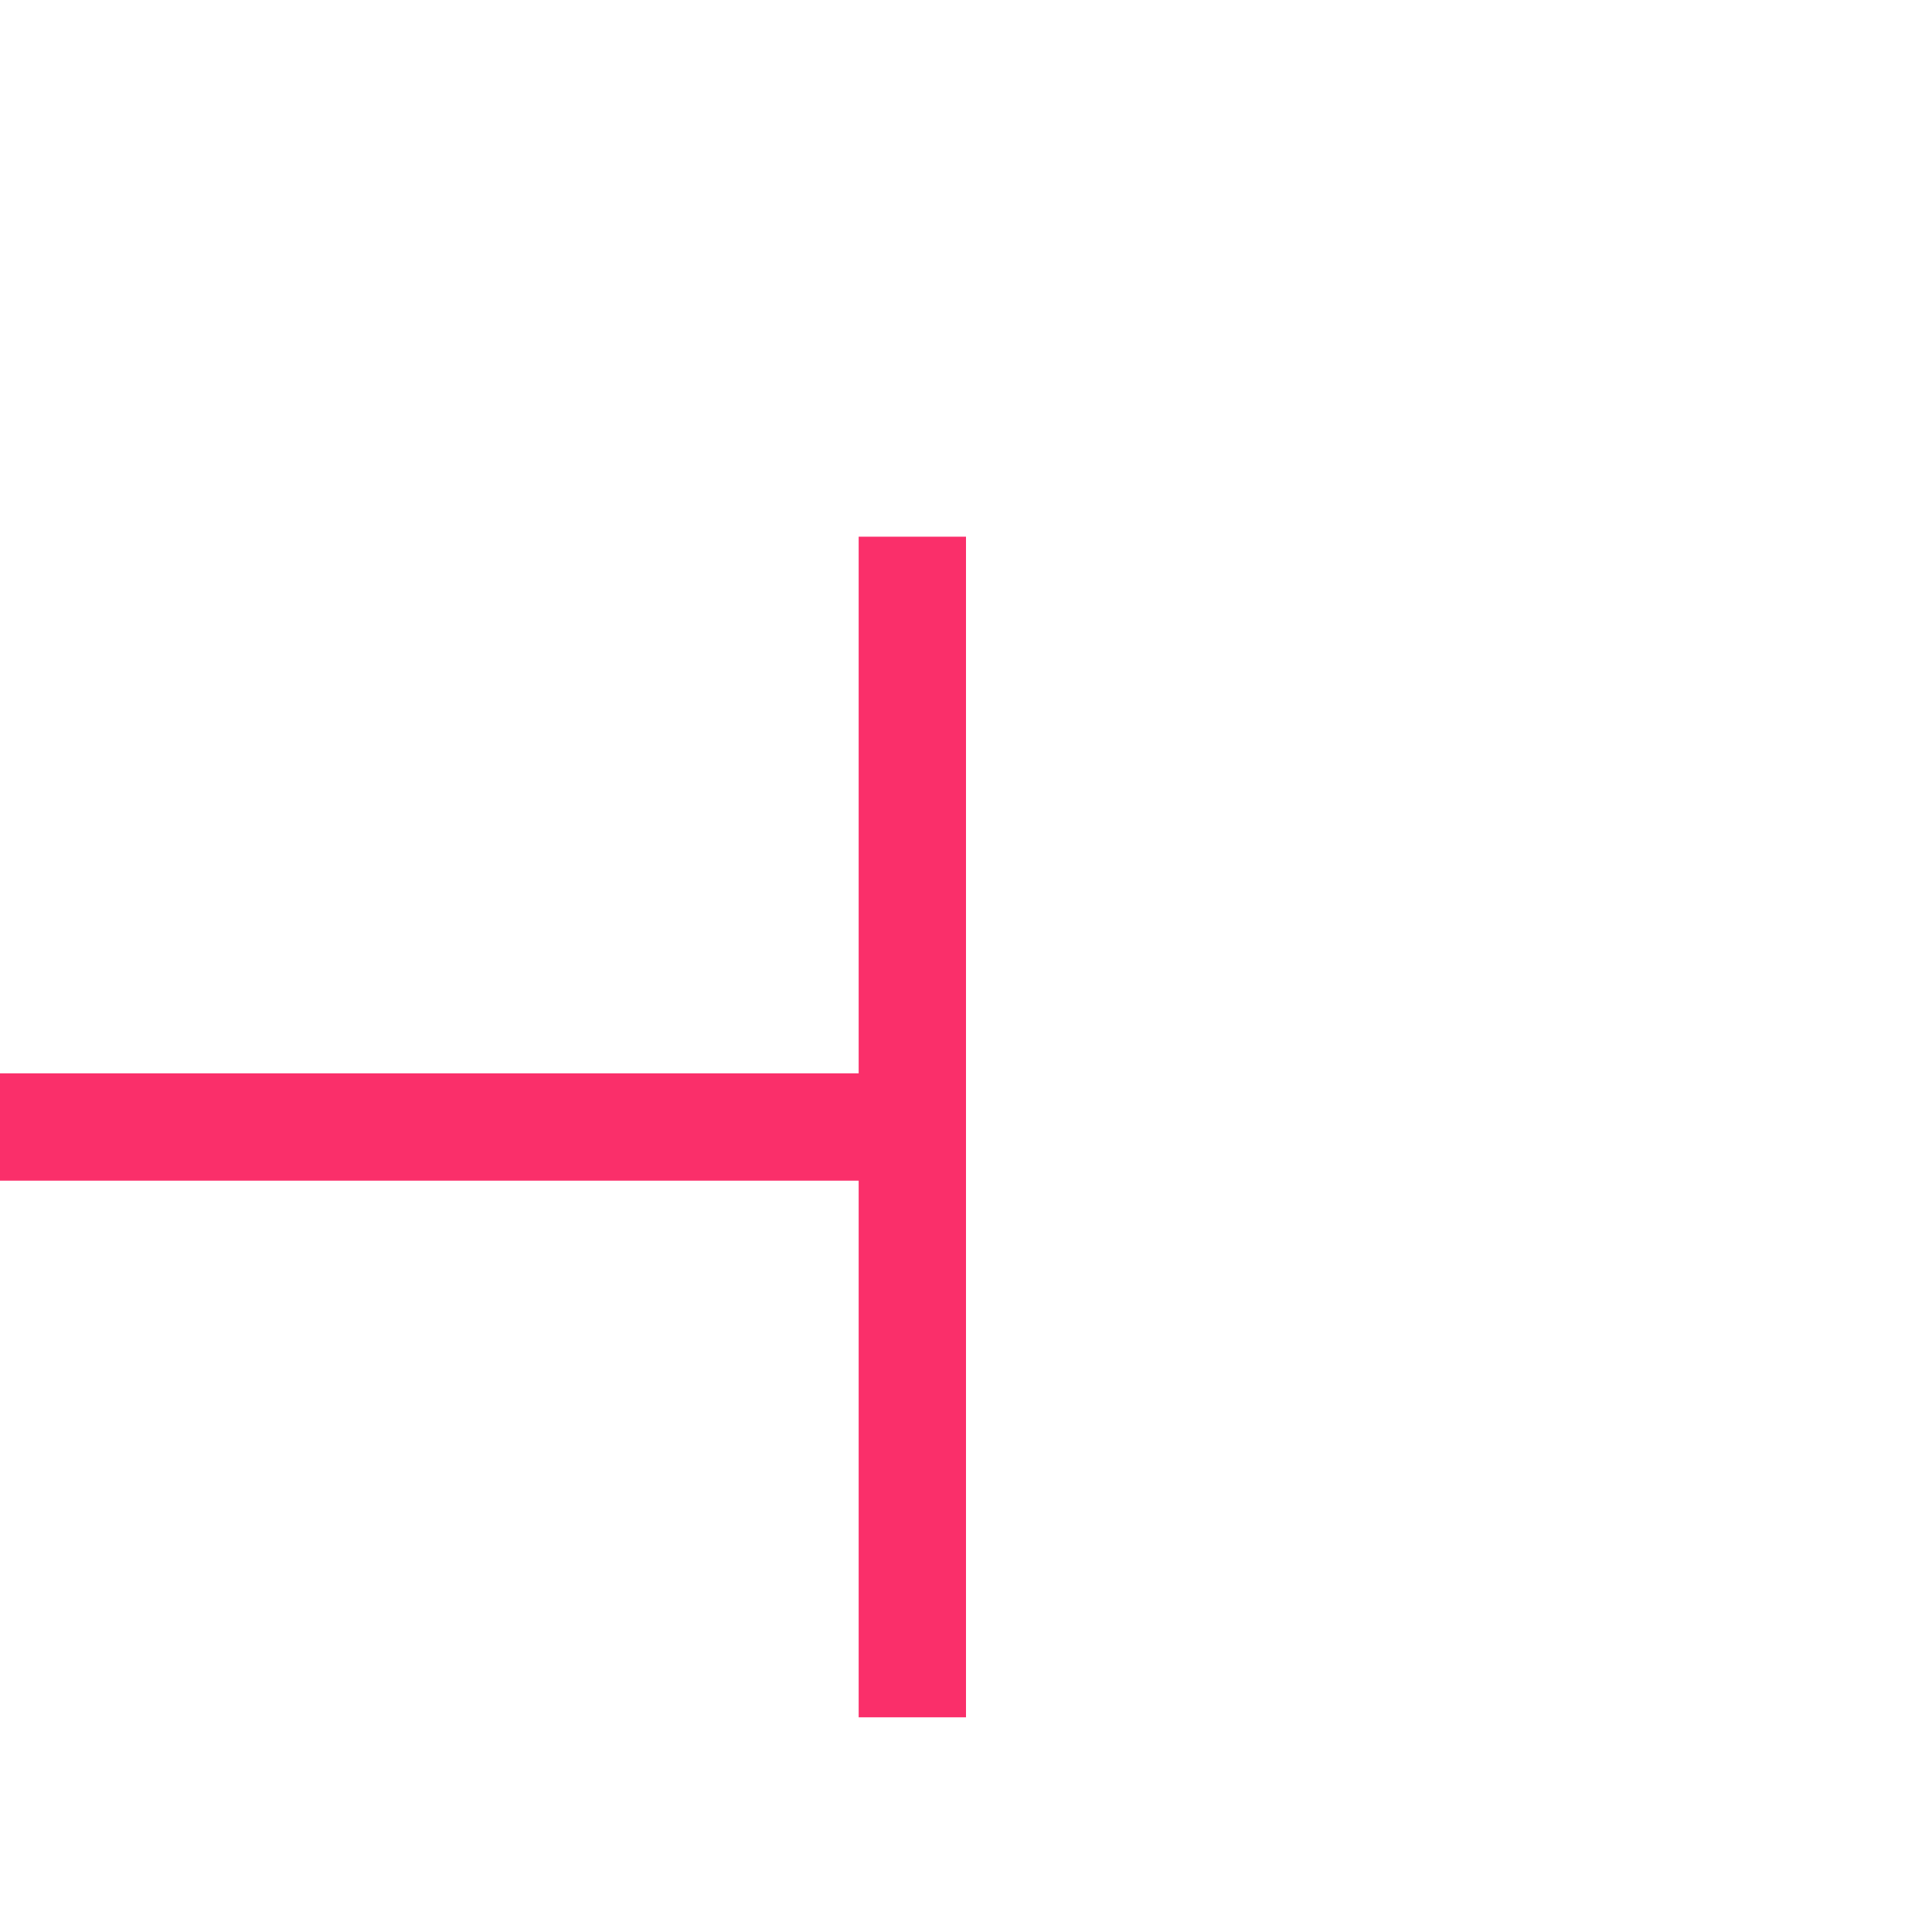
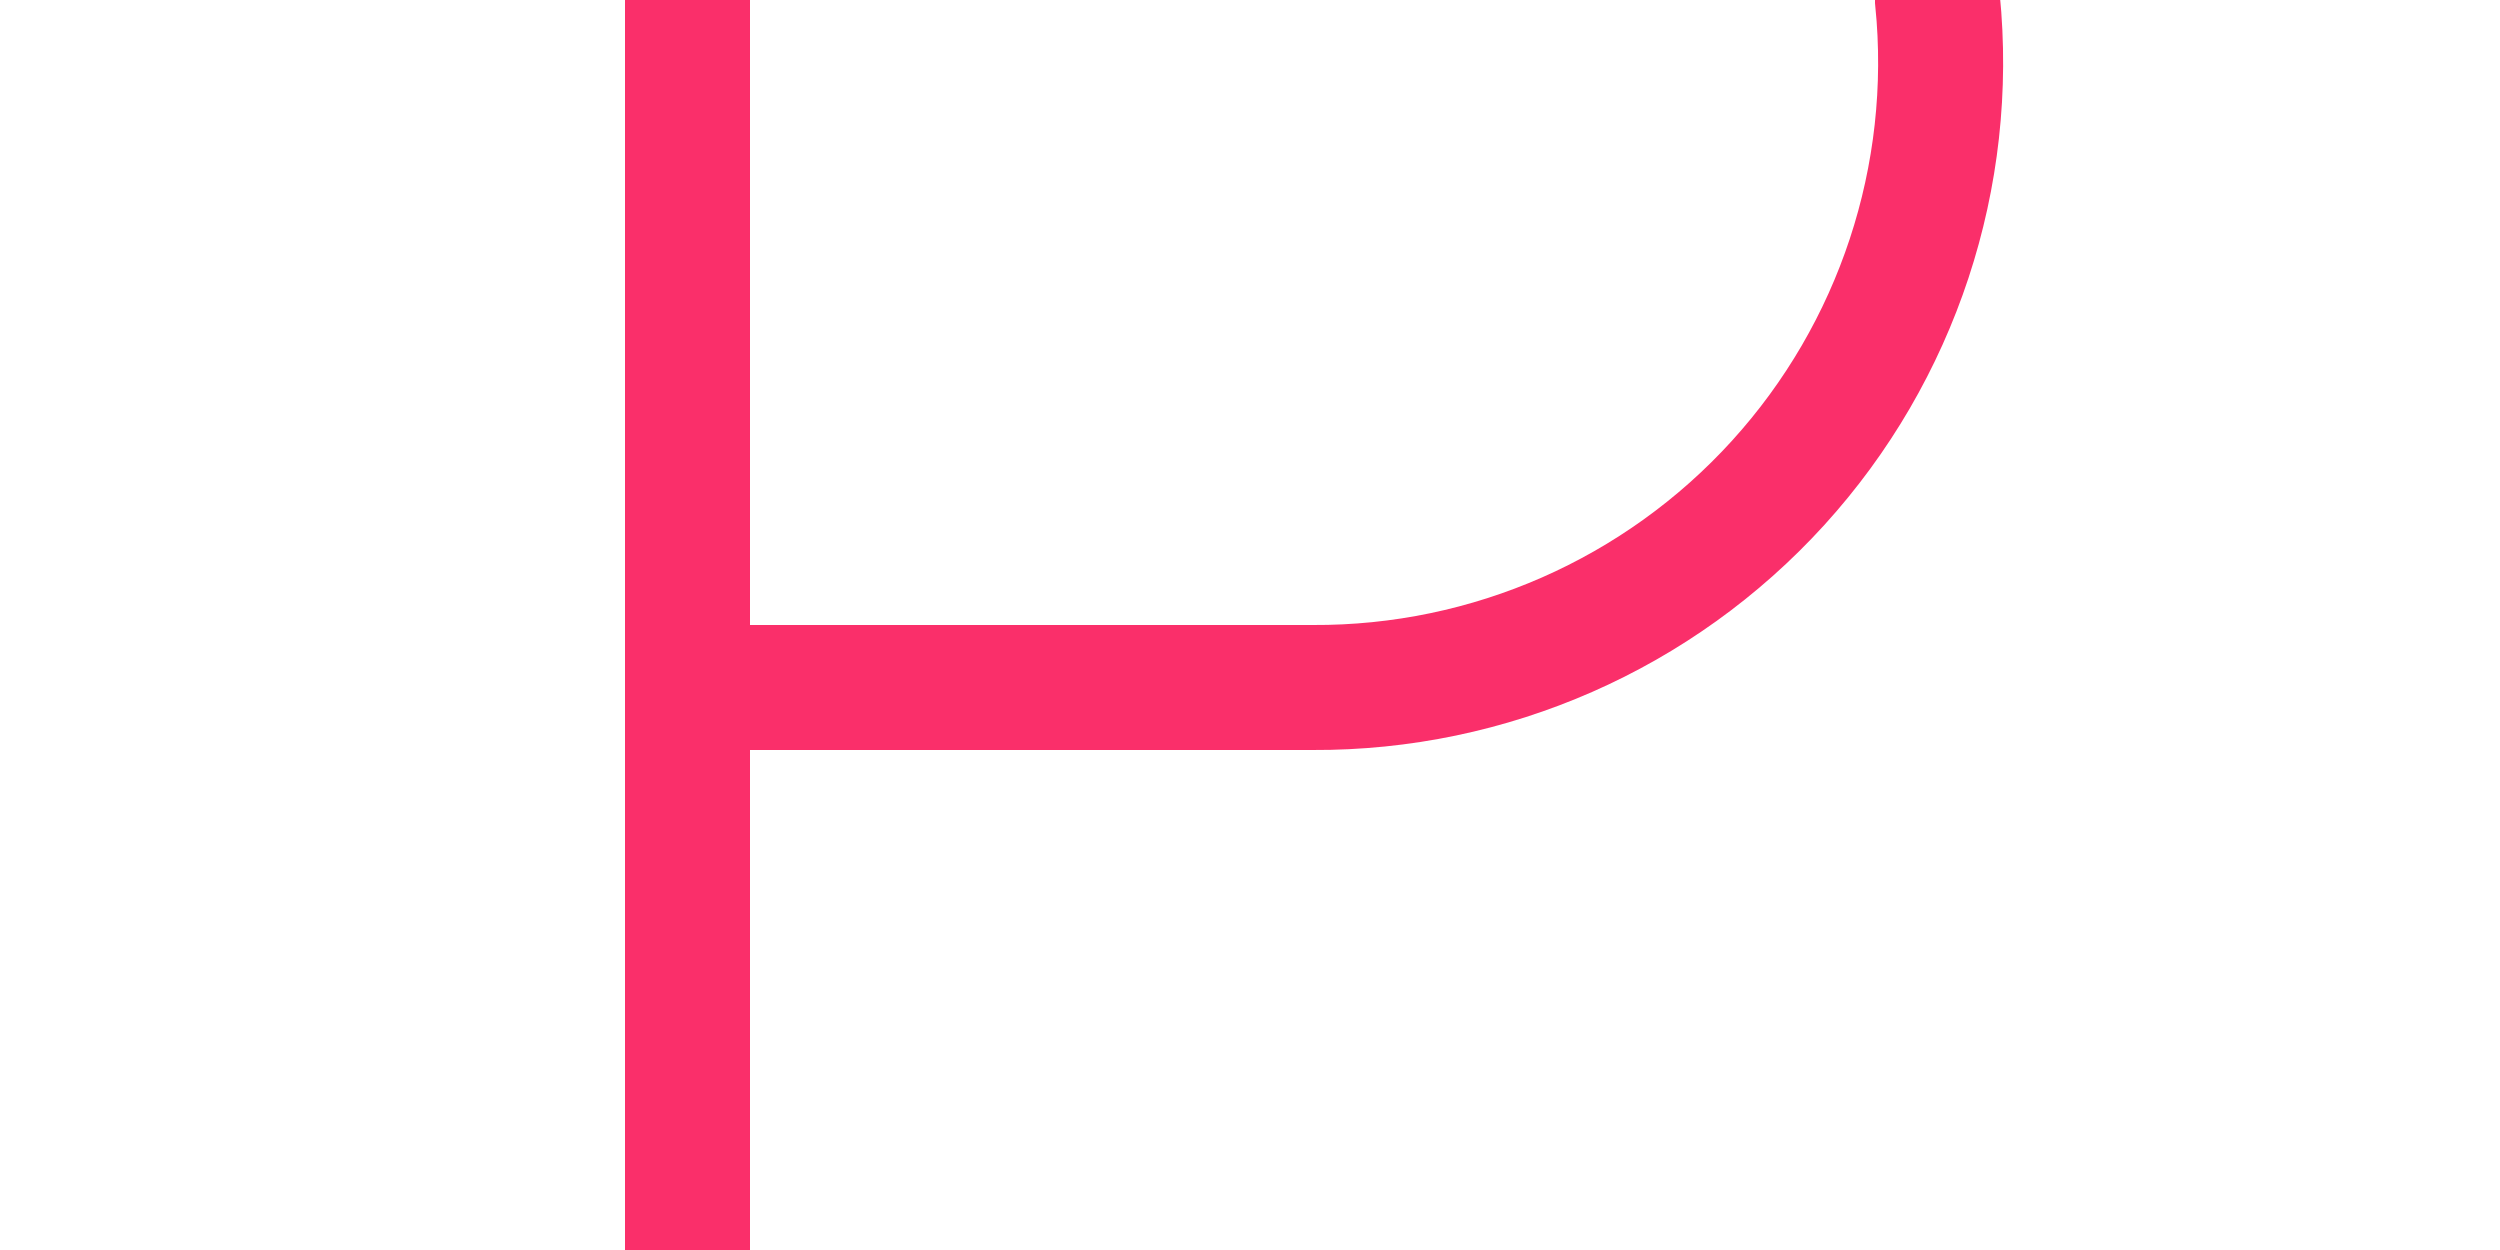
- <svg xmlns="http://www.w3.org/2000/svg" version="1.1" width="18px" height="18px" preserveAspectRatio="xMinYMid meet" viewBox="194 1261  18 16">
-   <path d="M 172 1270.5  L 203 1270.5  " stroke-width="1" stroke="#fa2f6a" fill="none" />
-   <path d="M 174 1267.5  A 3 3 0 0 0 171 1270.5 A 3 3 0 0 0 174 1273.5 A 3 3 0 0 0 177 1270.5 A 3 3 0 0 0 174 1267.5 Z M 202 1265  L 202 1276  L 203 1276  L 203 1265  L 202 1265  Z " fill-rule="nonzero" fill="#fa2f6a" stroke="none" />
+ <svg xmlns="http://www.w3.org/2000/svg" version="1.1" width="20px" height="10px" preserveAspectRatio="xMinYMid meet" viewBox="265 435  20 8">
+   <path d="M 238.5 438  L 238.5 425  A 5 5 0 0 1 243.5 420.5 L 275 420.5  A 5 5 0 0 1 280.5 425.5 L 280.5 434  A 5 5 0 0 1 275.5 439.5 L 270 439.5  " stroke-width="1" stroke="#fa2f6a" fill="none" />
+   <path d="M 238.5 433  A 3 3 0 0 0 235.5 436 A 3 3 0 0 0 238.5 439 A 3 3 0 0 0 241.5 436 A 3 3 0 0 0 238.5 433 Z M 271 445  L 271 434  L 270 434  L 270 445  L 271 445  Z " fill-rule="nonzero" fill="#fa2f6a" stroke="none" />
</svg>
